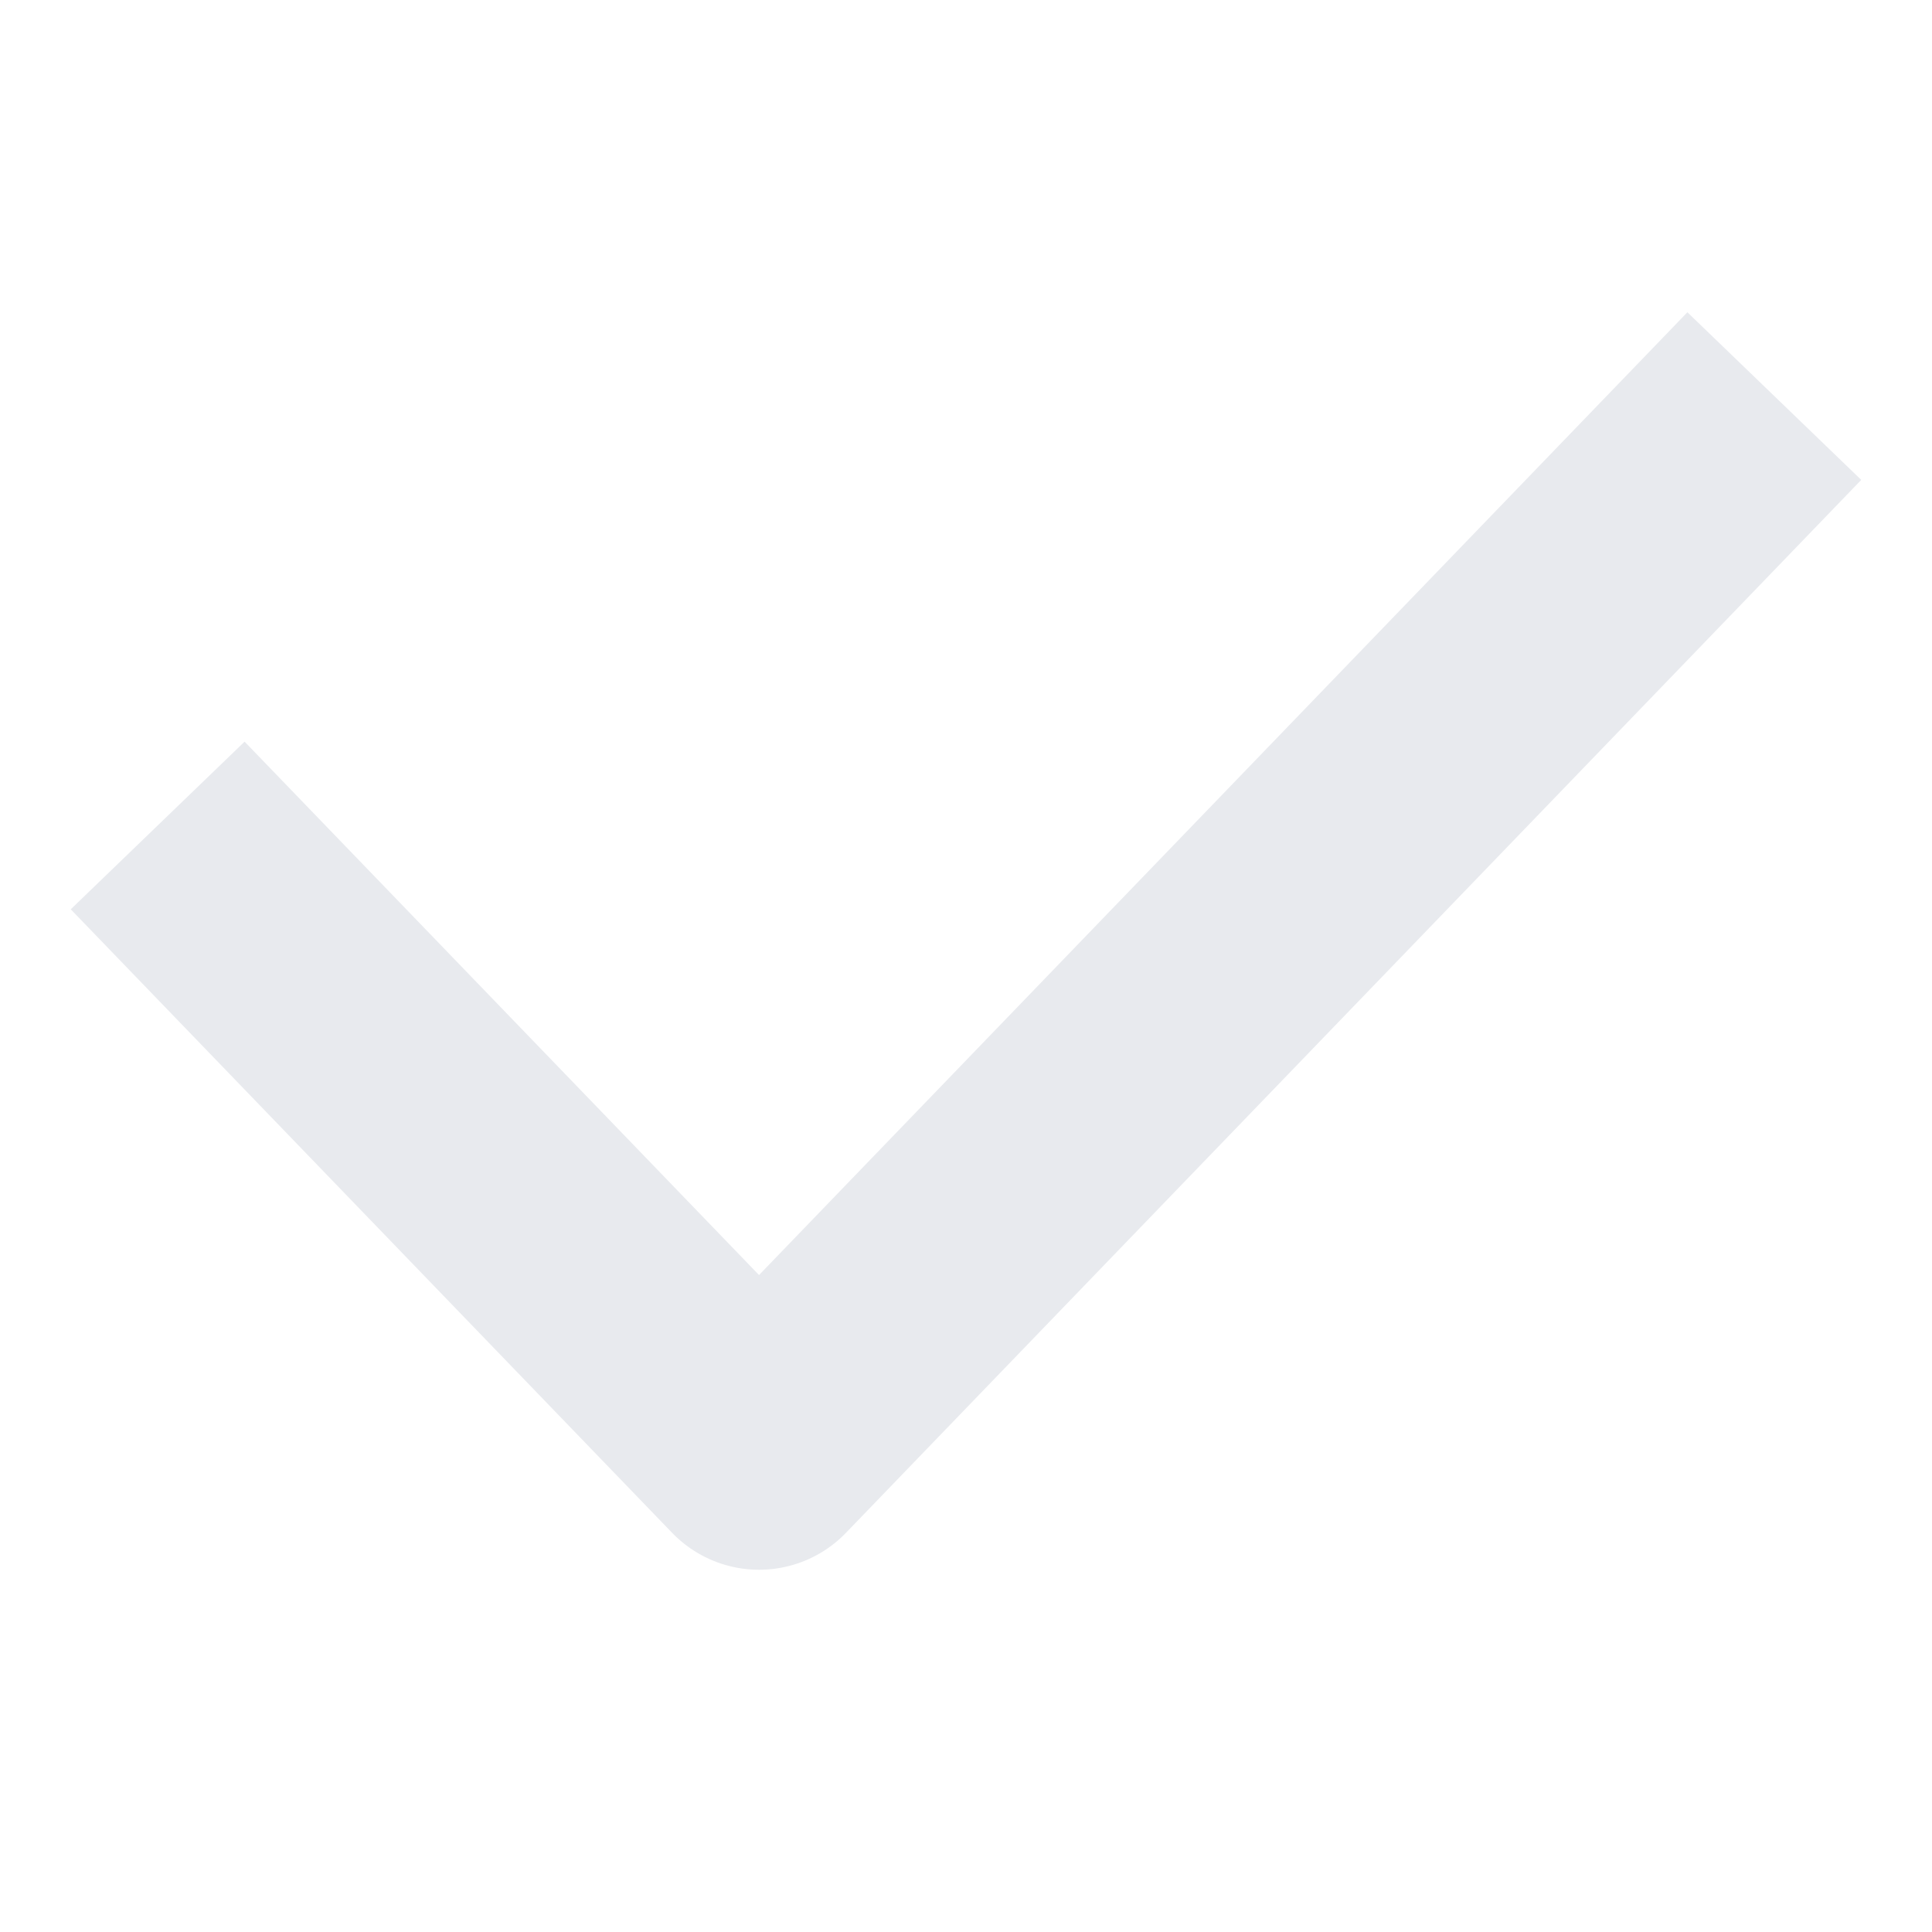
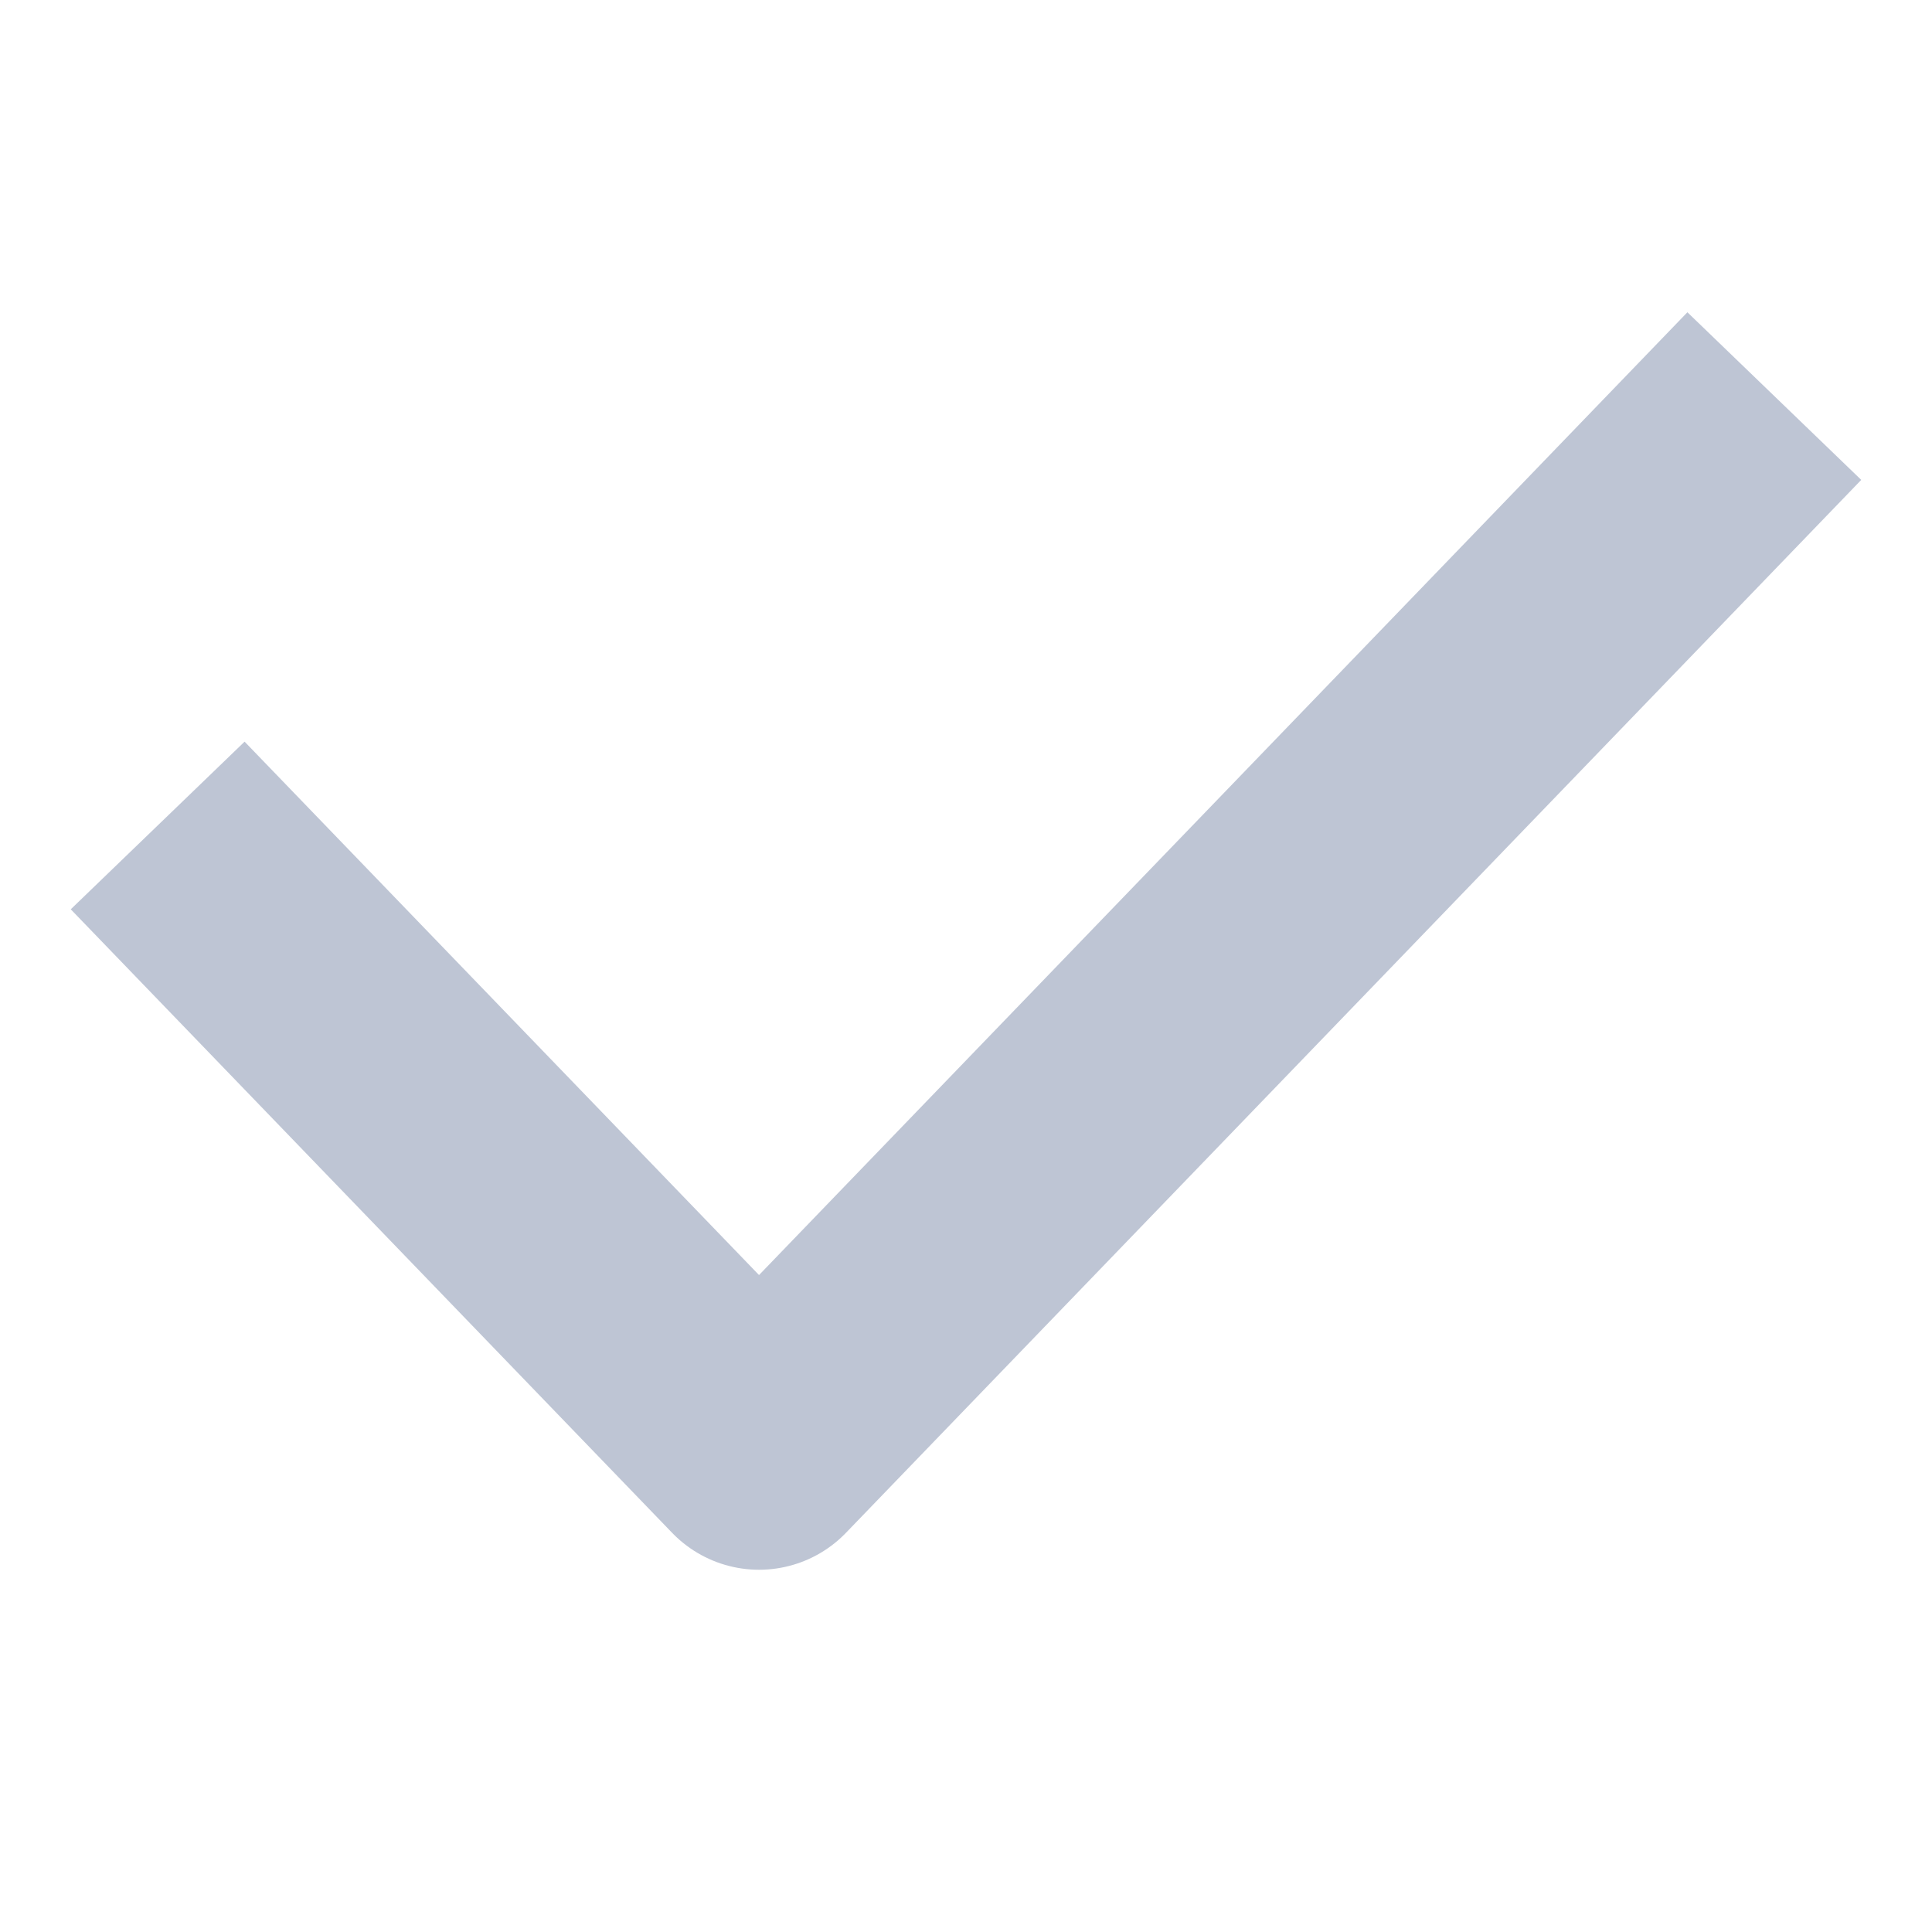
<svg xmlns="http://www.w3.org/2000/svg" width="16" height="16" viewBox="0 0 16 16" fill="none">
-   <path d="M2 7.556L6.286 12L14 4" stroke="#e8eaee" stroke-width="2" stroke-linecap="square" stroke-linejoin="round" />
+   <path d="M2 7.556L6.286 12L14 4" stroke="#BEC5D4" stroke-width="2" stroke-linecap="square" stroke-linejoin="round" />
</svg>
